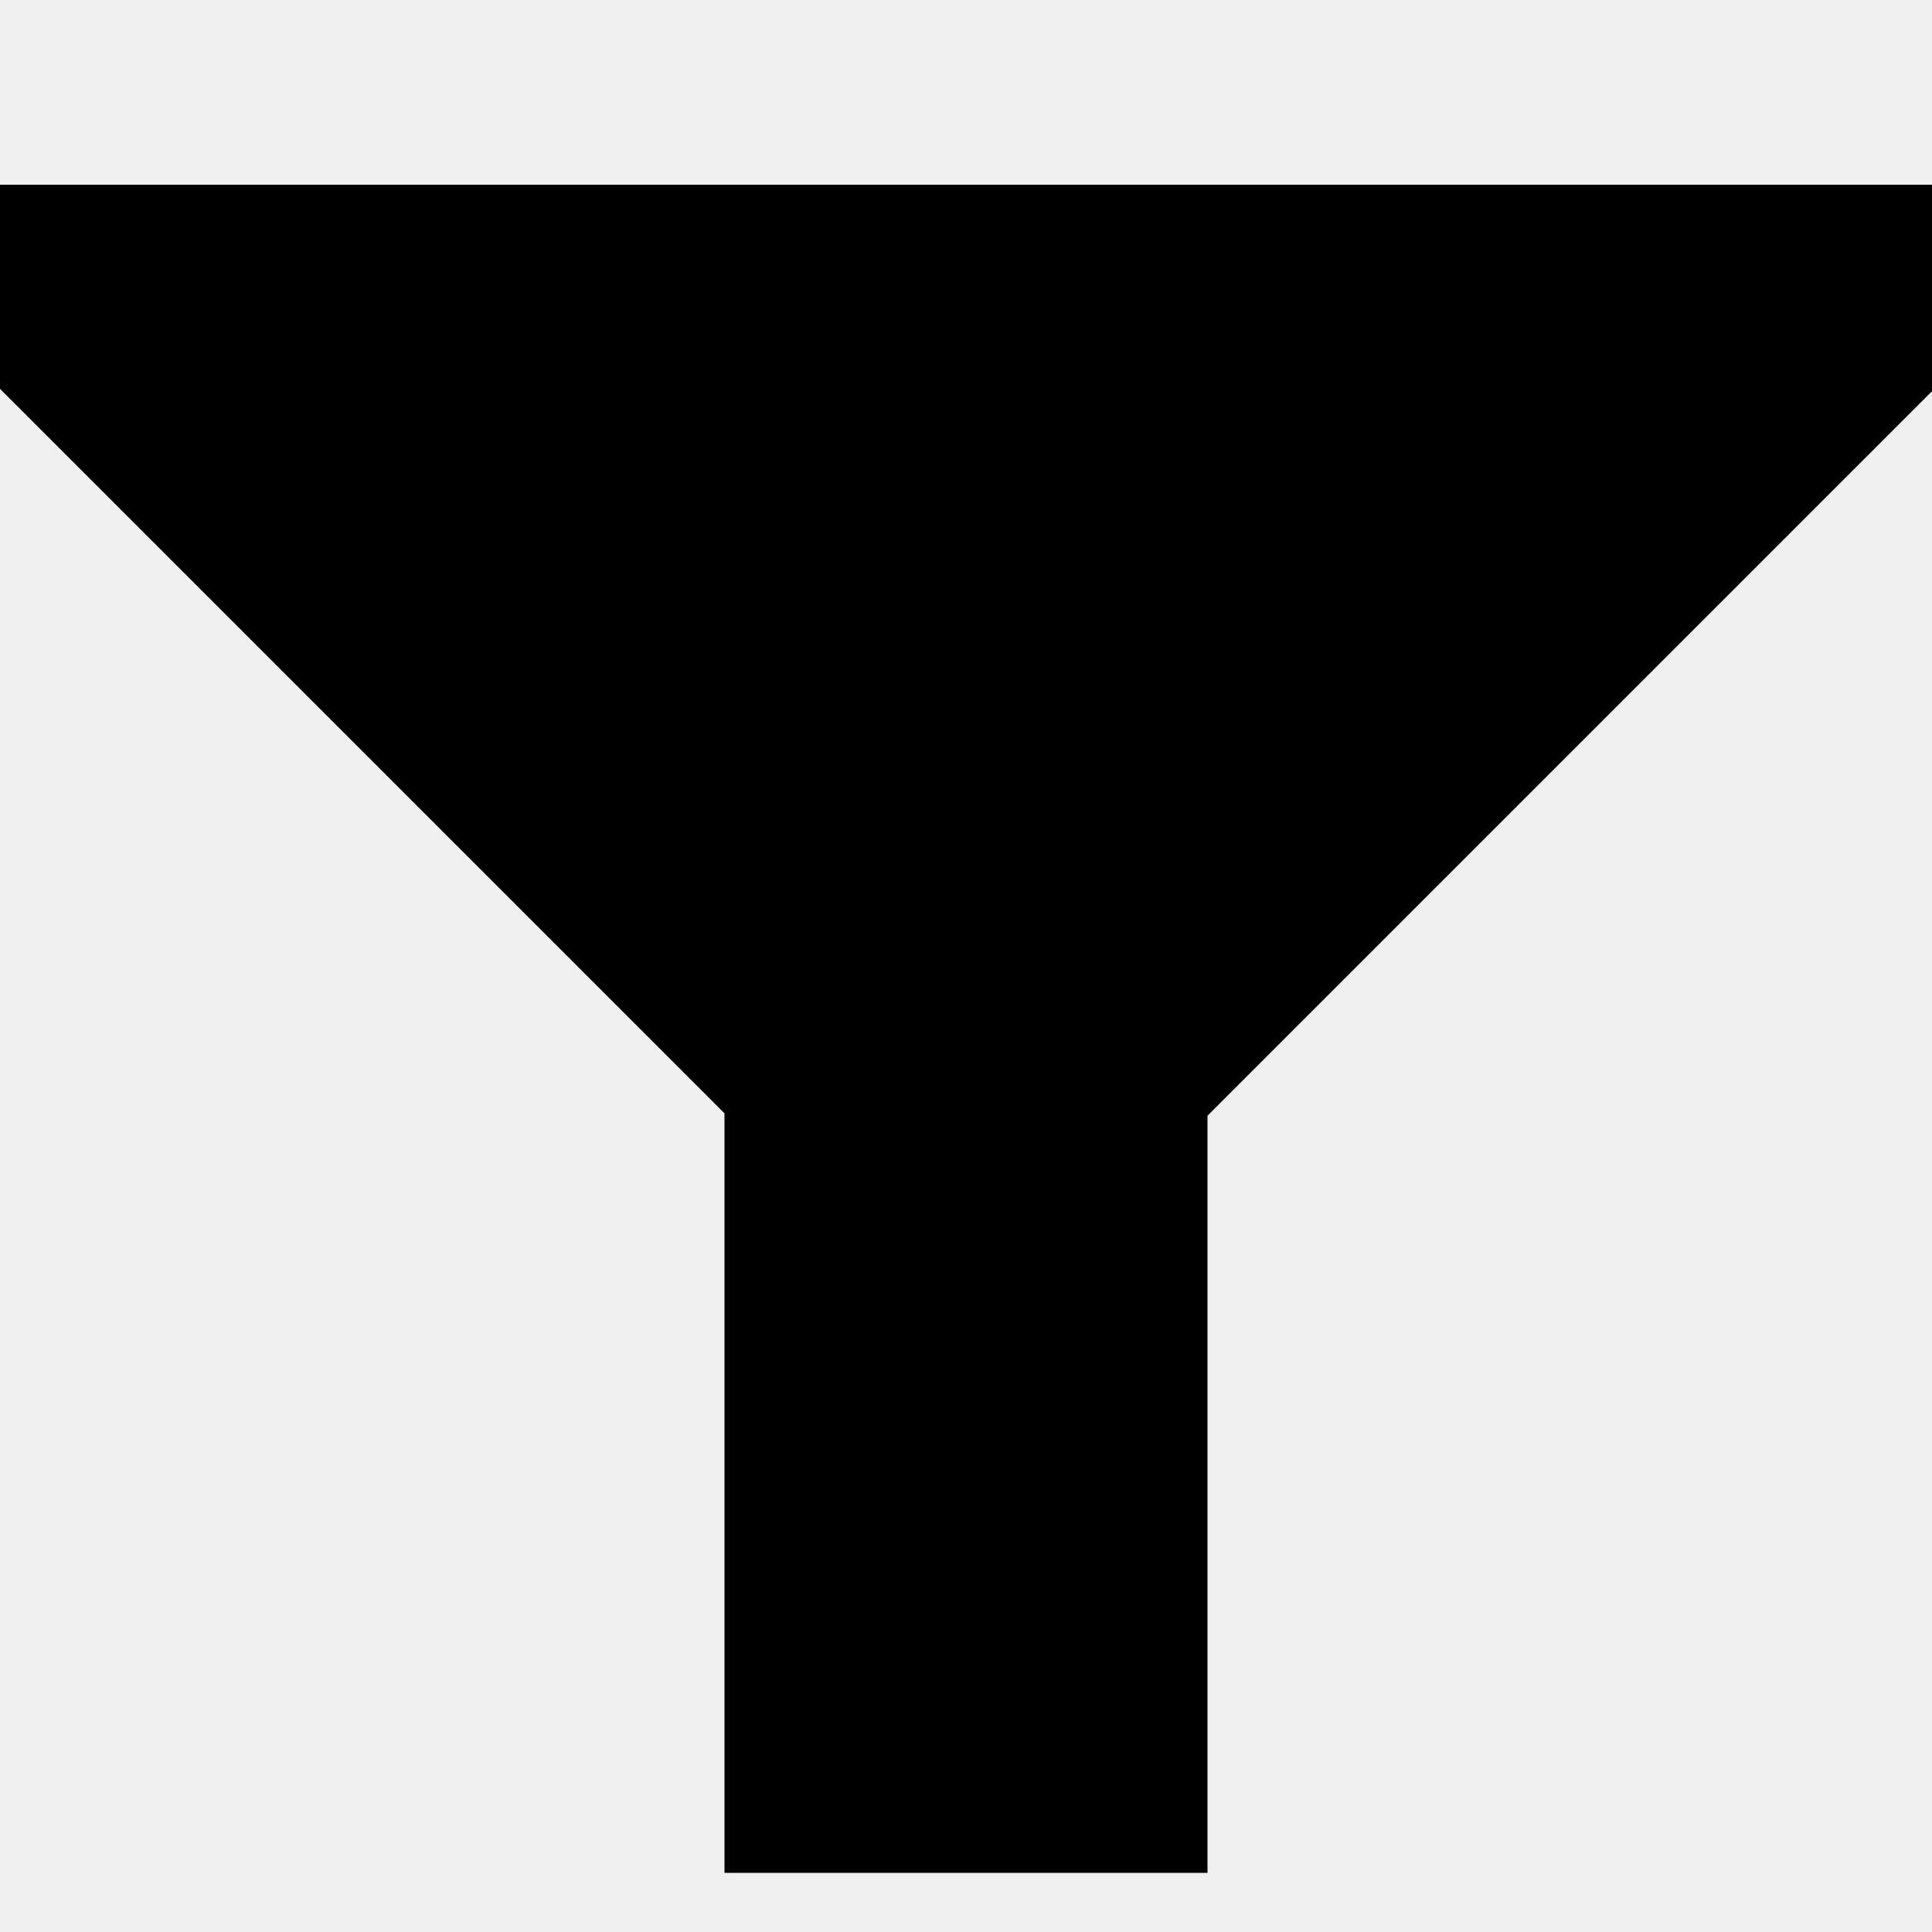
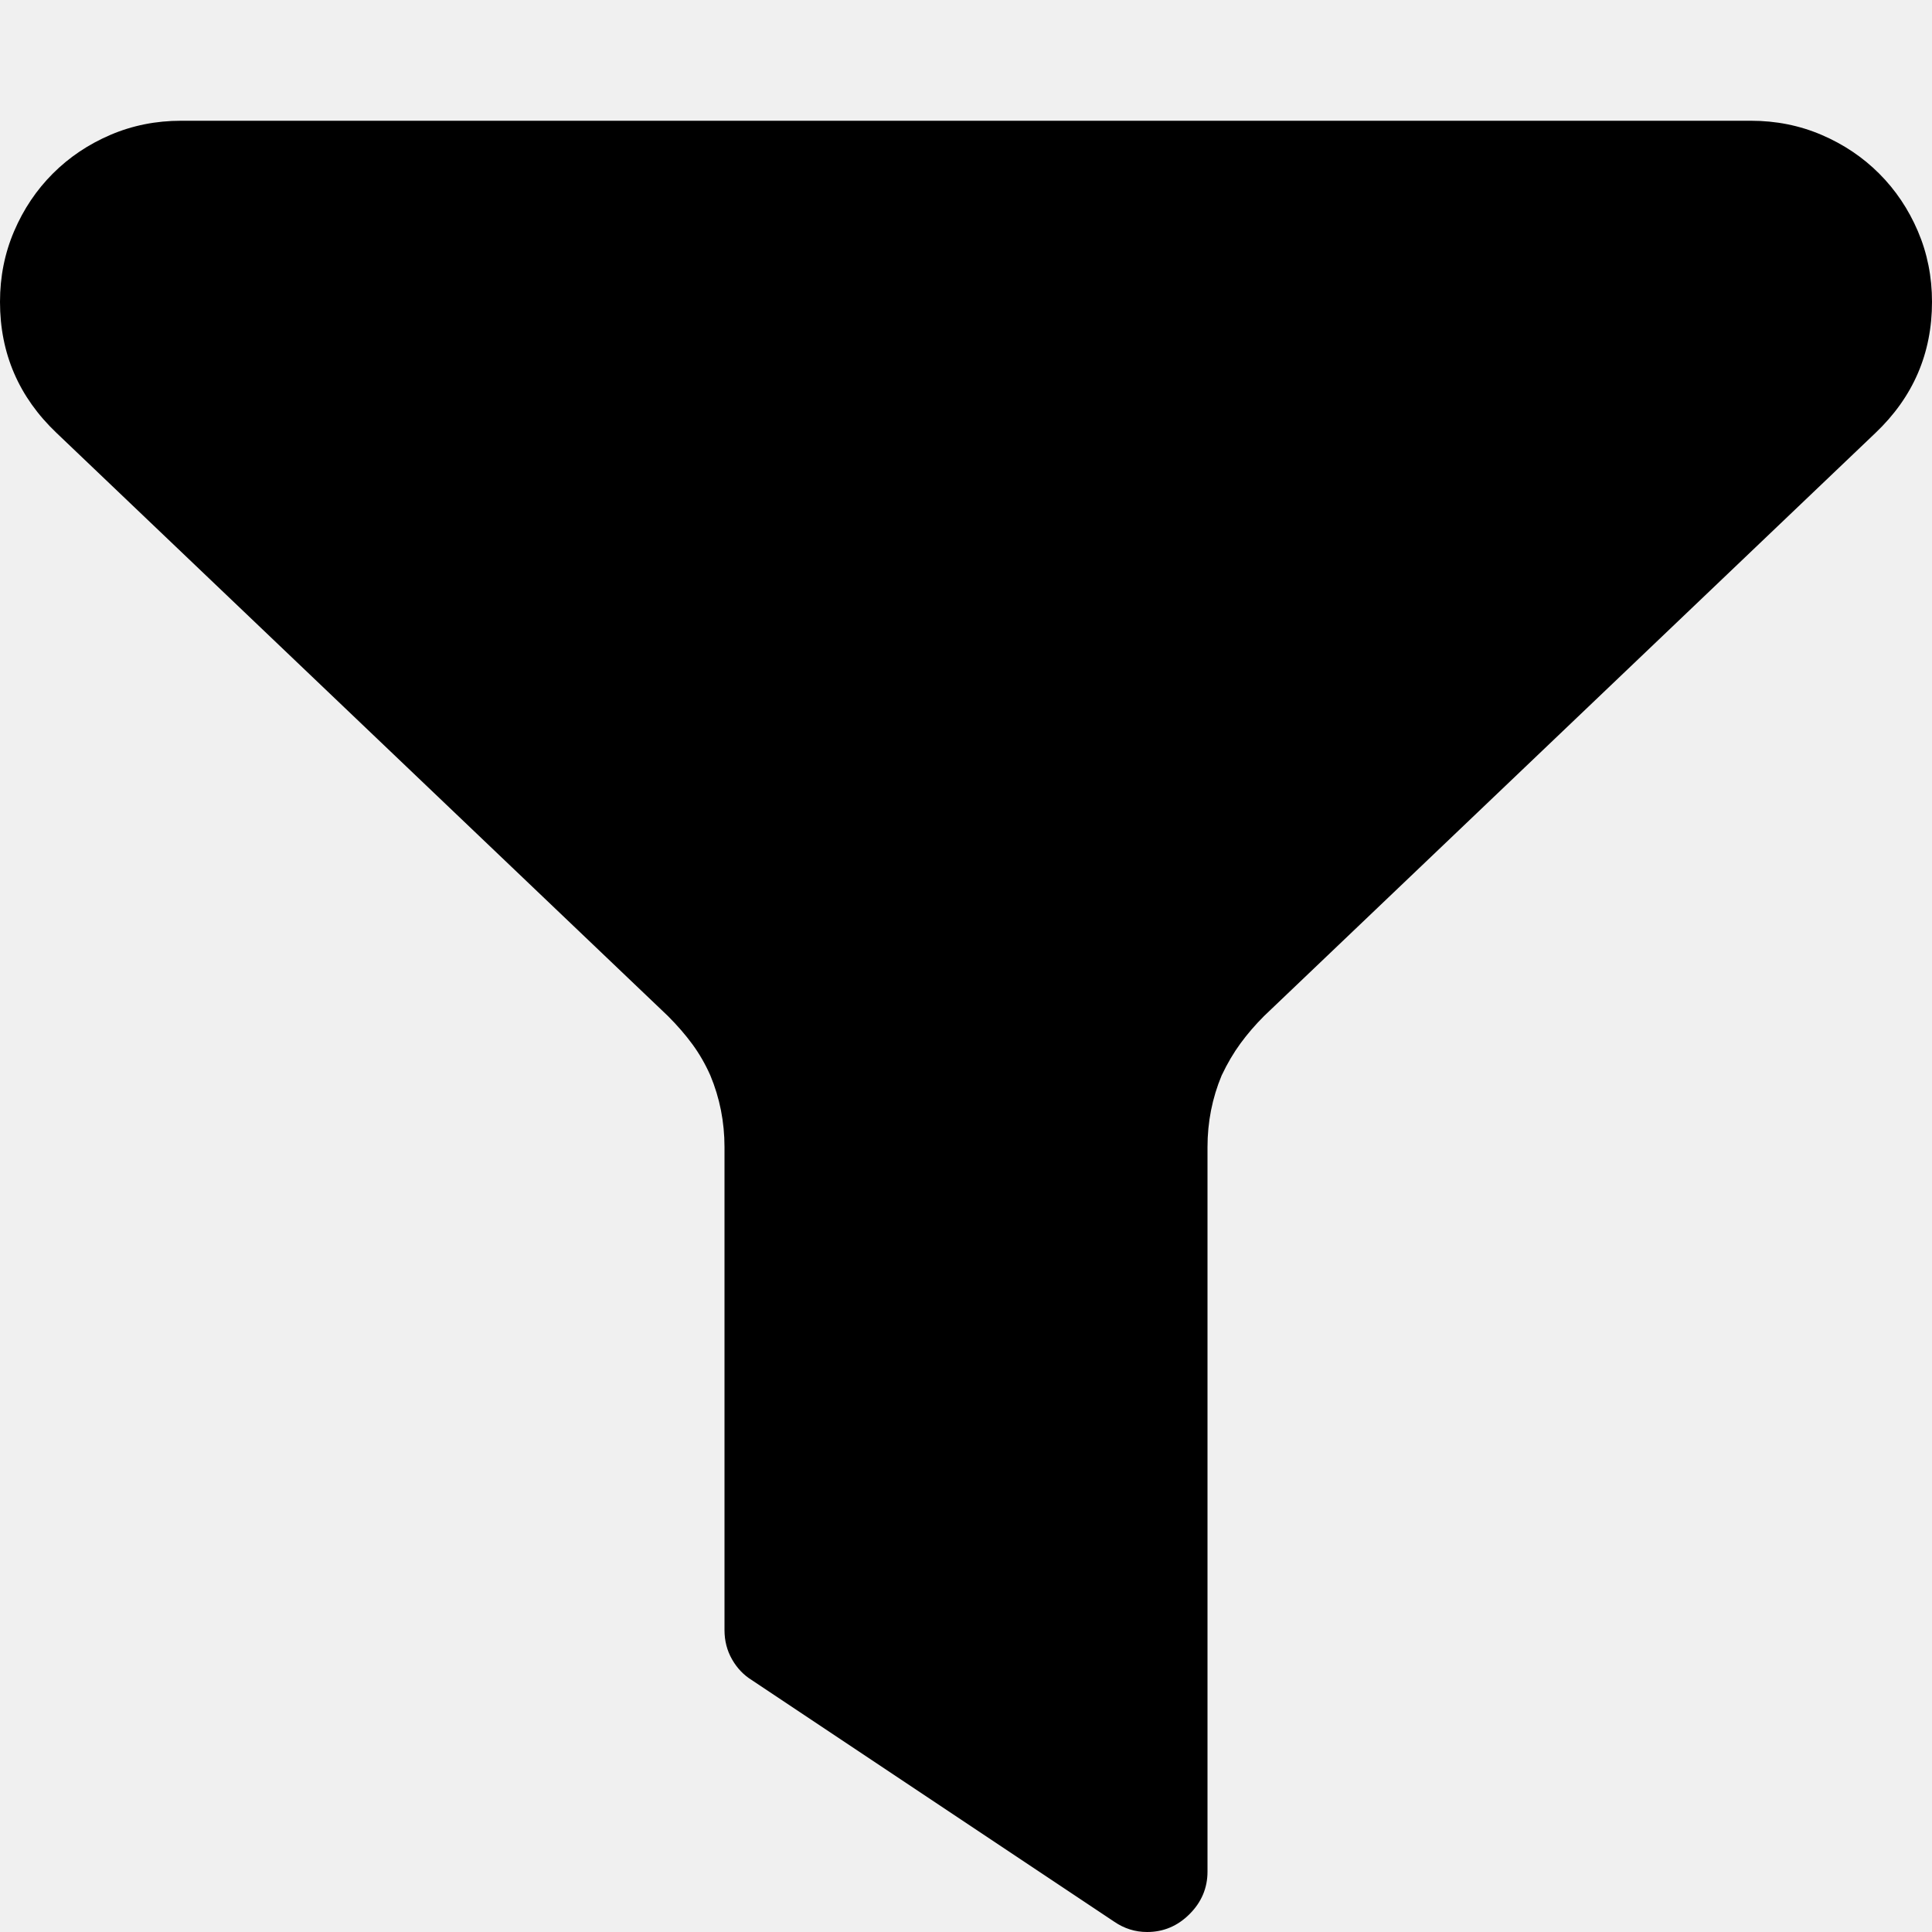
- <svg xmlns="http://www.w3.org/2000/svg" width="16" height="16" viewBox="0 0 16 16" fill="none">
-   <g clip-path="url(#clip0_584_1418)">
-     <path d="M0 1.53H16V3.24L10 9.24V15.51H6V9.22L0 3.22V1.53ZM7 14.51V9L1 2.82L7 8.82V14.51Z" fill="black" />
-   </g>
-   <defs>
-     <clipPath id="clip0_584_1418">
-       <rect width="16" height="16" fill="white" />
-     </clipPath>
-   </defs>
+ <svg xmlns="http://www.w3.org/2000/svg" viewBox="0 0 2048 2048">
+   <path d="M0 320q0-40 15-75t41-61 61-41 75-15h1664q40 0 75 15t61 41 41 61 15 75q0 82-60 139l-648 618q-14 14-25 29t-20 34q-15 36-15 76v768q0 26-19 45t-45 19q-19 0-35-11l-384-256q-13-8-21-22t-8-31v-512q0-40-15-76-8-18-19-33t-26-30L60 459Q0 402 0 320z" />
</svg>
